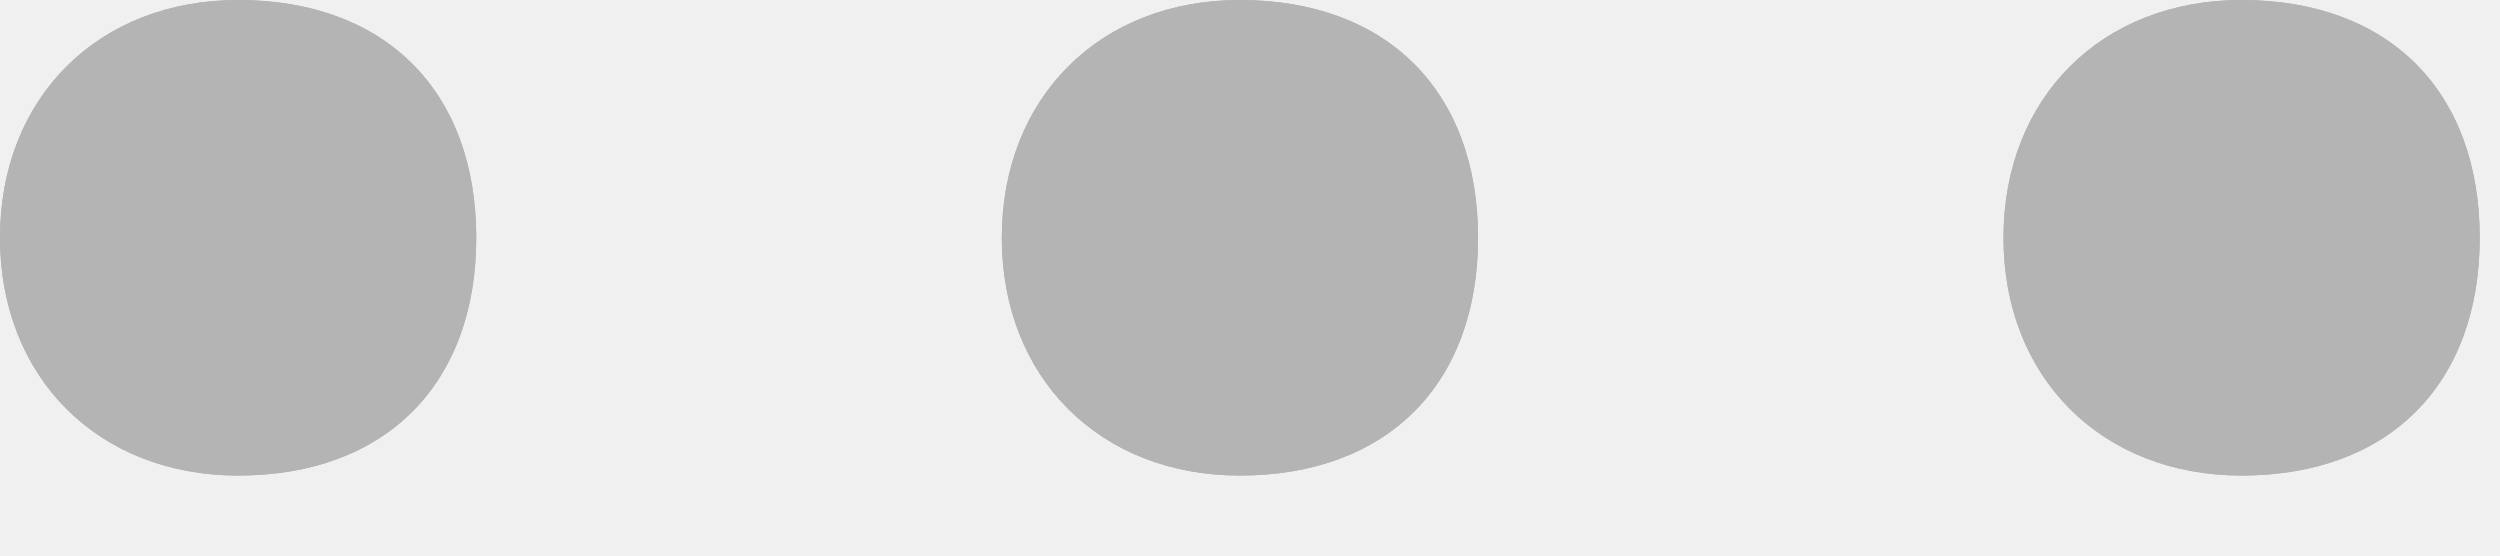
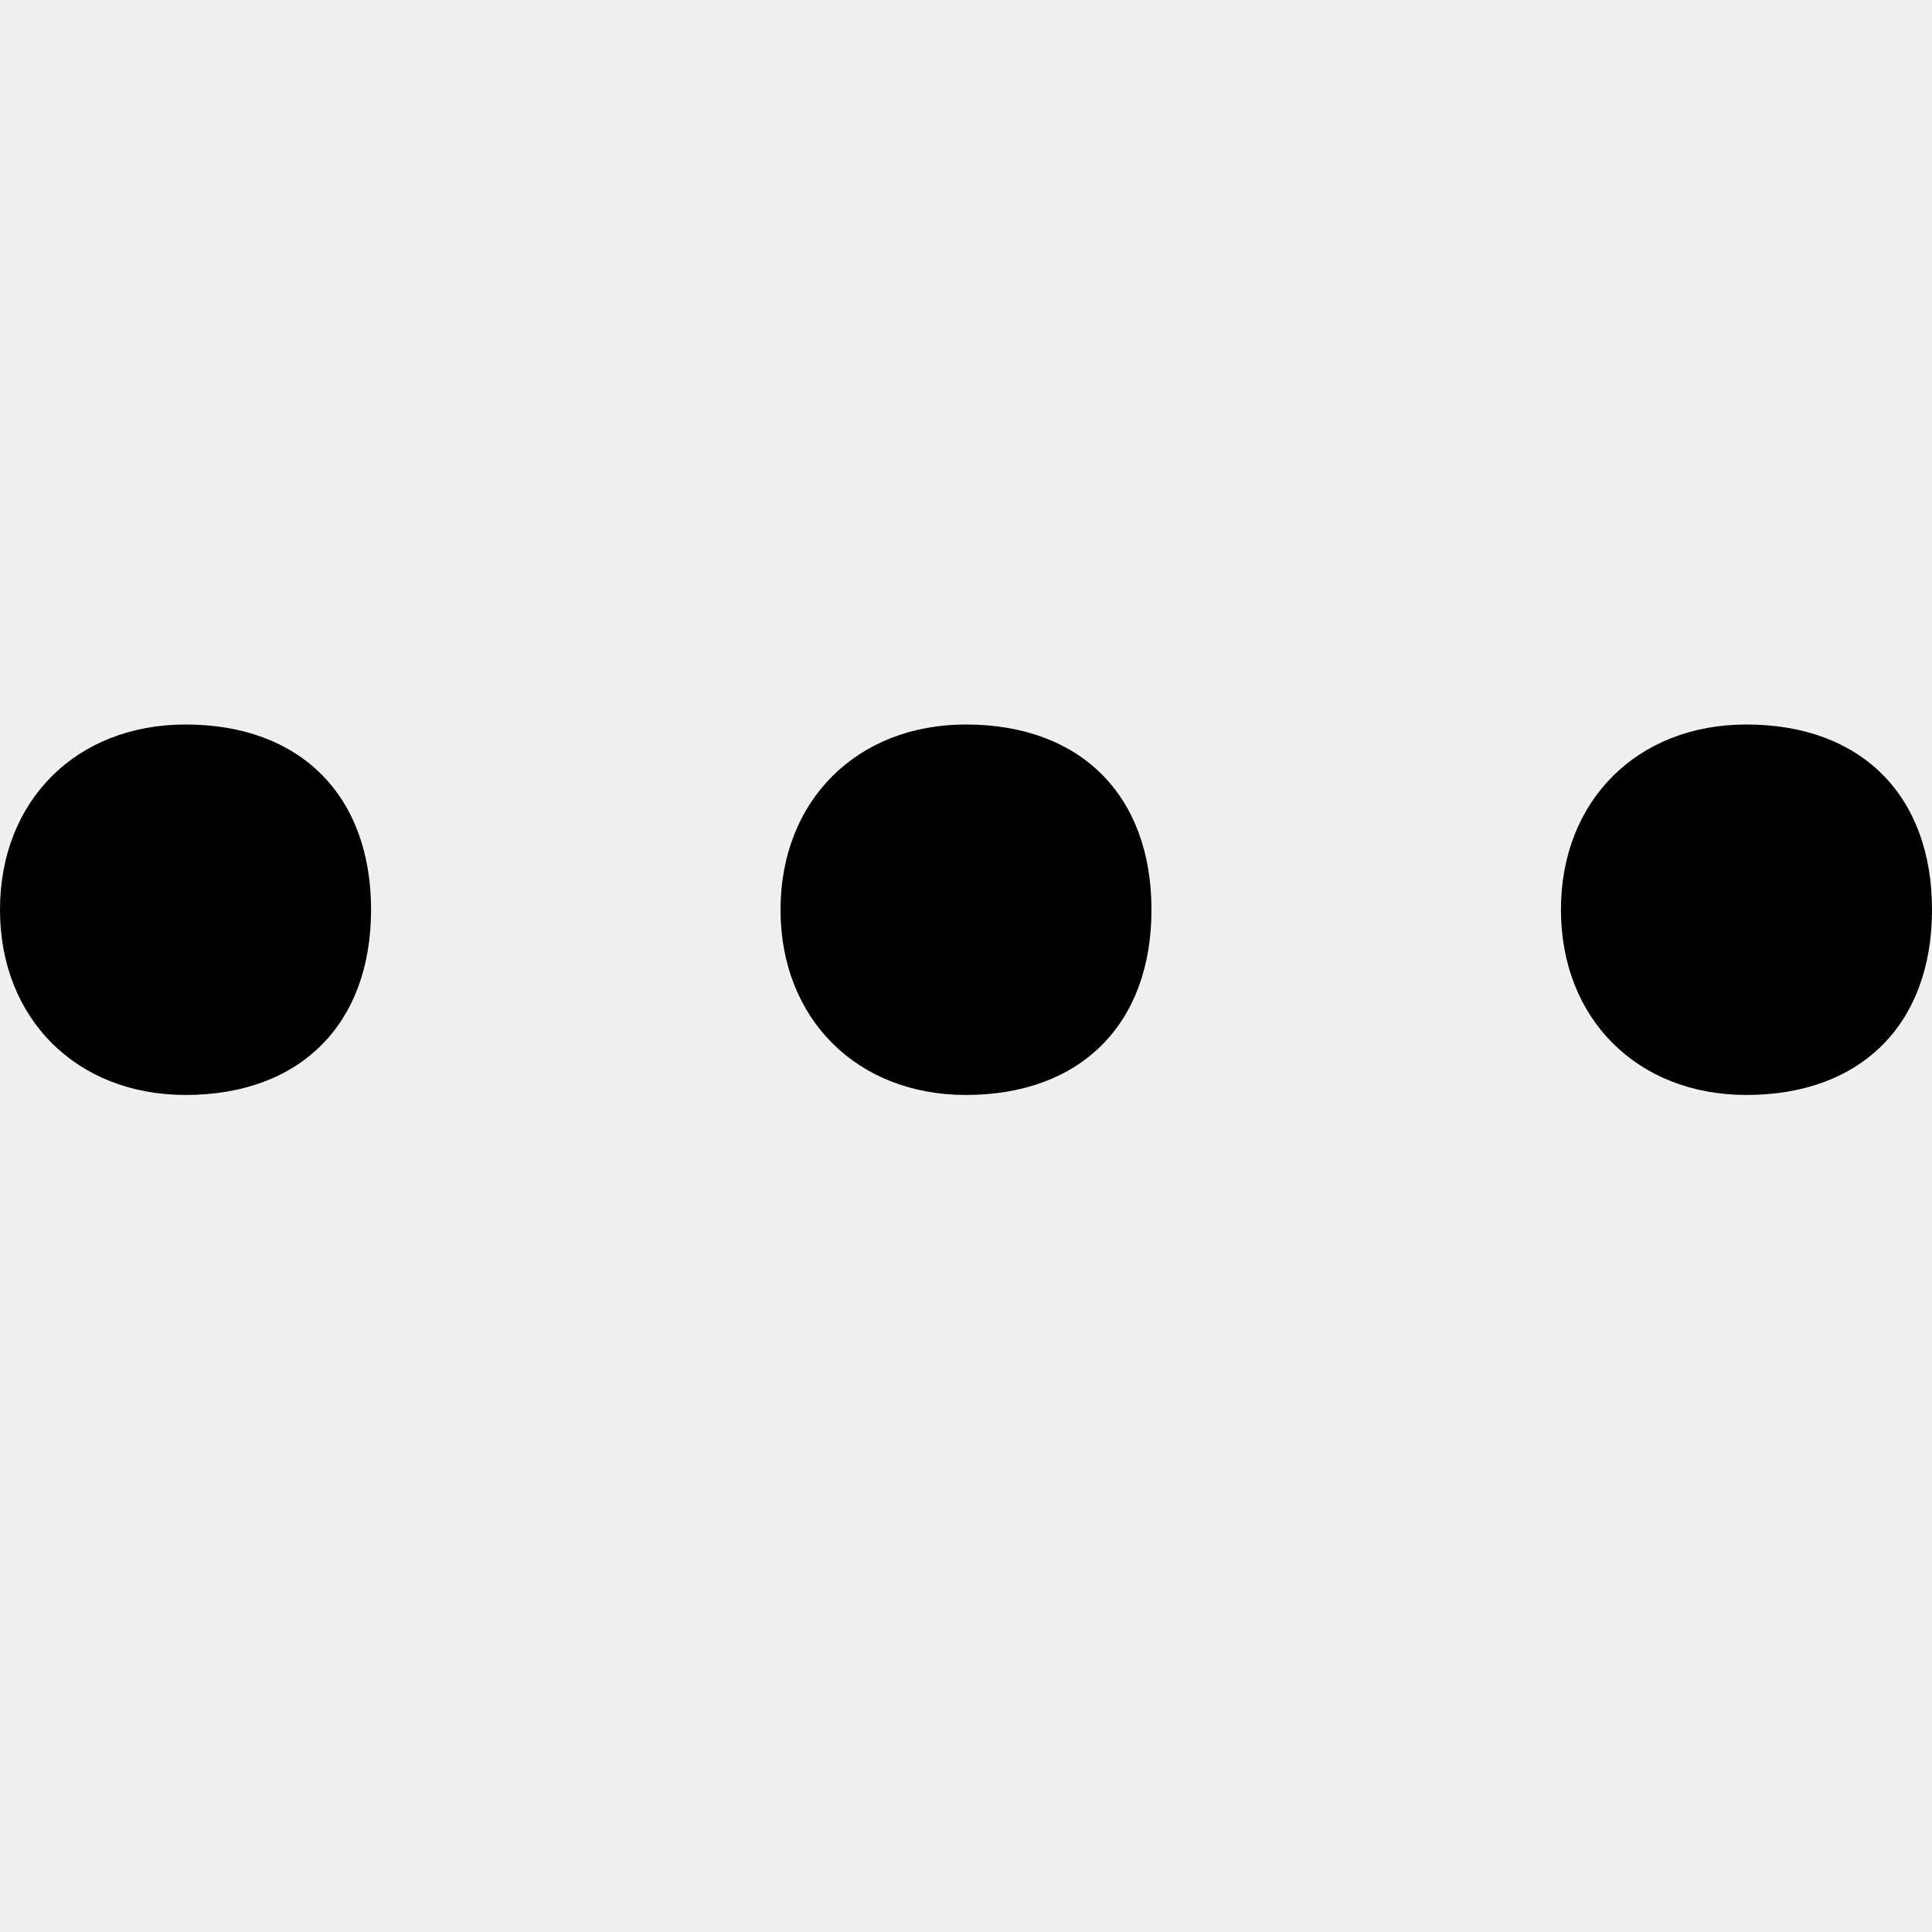
- <svg xmlns="http://www.w3.org/2000/svg" xmlns:xlink="http://www.w3.org/1999/xlink" width="18px" height="4px" viewBox="0 0 18 4" version="1.1">
-   <defs>
-     <path d="M14.425,1.712 C14.425,0.704 15.131,0 16.139,0 C17.199,0 17.854,0.655 17.854,1.712 C17.854,2.768 17.199,3.424 16.139,3.424 C15.131,3.424 14.425,2.718 14.425,1.712 M7.213,1.712 C7.213,0.704 7.918,0 8.926,0 C9.986,0 10.642,0.655 10.642,1.712 C10.642,2.768 9.986,3.424 8.926,3.424 C7.918,3.424 7.213,2.718 7.213,1.712 M0,1.712 C0,0.704 0.706,0 1.715,0 C2.774,0 3.429,0.655 3.429,1.712 C3.429,2.768 2.774,3.424 1.715,3.424 C0.707,3.424 0,2.718 0,1.712" id="path-1" />
-   </defs>
-   <g id="Symbols" stroke="none" stroke-width="1" fill="none" fill-rule="evenodd" opacity="0.25">
-     <g id="Table/line" transform="translate(-1077, -30)">
-       <g id="left" transform="translate(871, 25)">
-         <g id="Icons/more" transform="translate(206, 5)">
-           <g id="more">
-             <g>
-               <g id="a-link" fill="#000000" fill-rule="nonzero">
-                 <path d="M14.425,1.712 C14.425,0.704 15.131,0 16.139,0 C17.199,0 17.854,0.655 17.854,1.712 C17.854,2.768 17.199,3.424 16.139,3.424 C15.131,3.424 14.425,2.718 14.425,1.712 M7.213,1.712 C7.213,0.704 7.918,0 8.926,0 C9.986,0 10.642,0.655 10.642,1.712 C10.642,2.768 9.986,3.424 8.926,3.424 C7.918,3.424 7.213,2.718 7.213,1.712 M0,1.712 C0,0.704 0.706,0 1.715,0 C2.774,0 3.429,0.655 3.429,1.712 C3.429,2.768 2.774,3.424 1.715,3.424 C0.707,3.424 0,2.718 0,1.712" id="a" />
-               </g>
-               <g id="Clipped">
-                 <mask id="mask-2" fill="white">
-                   <use xlink:href="#path-1" />
-                 </mask>
-                 <g id="a" />
-                 <polygon id="Shape" fill="#000000" fill-rule="nonzero" mask="url(#mask-2)" points="-9 -16.2 246.6 -16.2 246.6 239.4 -9 239.4" />
-               </g>
-             </g>
-           </g>
-         </g>
-       </g>
+ <svg xmlns="http://www.w3.org/2000/svg" width="16px" height="16px" viewBox="0 0 16 16" version="1.1">
+   <defs />
+   <g id="more" stroke="none" stroke-width="1" fill="none" fill-rule="evenodd">
+     <g id="ico-more" transform="translate(0, 6)" fill="#000000" fill-rule="nonzero">
+       <path d="M12.927,1.534 C12.927,0.631 13.559,0 14.463,0 C15.413,0 16,0.587 16,1.534 C16,2.481 15.413,3.068 14.463,3.068 C13.559,3.068 12.927,2.436 12.927,1.534 M6.464,1.534 C6.464,0.631 7.096,0 7.999,0 C8.949,0 9.536,0.587 9.536,1.534 C9.536,2.481 8.949,3.068 7.999,3.068 C7.096,3.068 6.464,2.436 6.464,1.534 M0,1.534 C0,0.631 0.632,0 1.537,0 C2.486,0 3.073,0.587 3.073,1.534 C3.073,2.481 2.486,3.068 1.537,3.068 C0.634,3.068 0,2.436 0,1.534" id="a" />
    </g>
  </g>
</svg>
